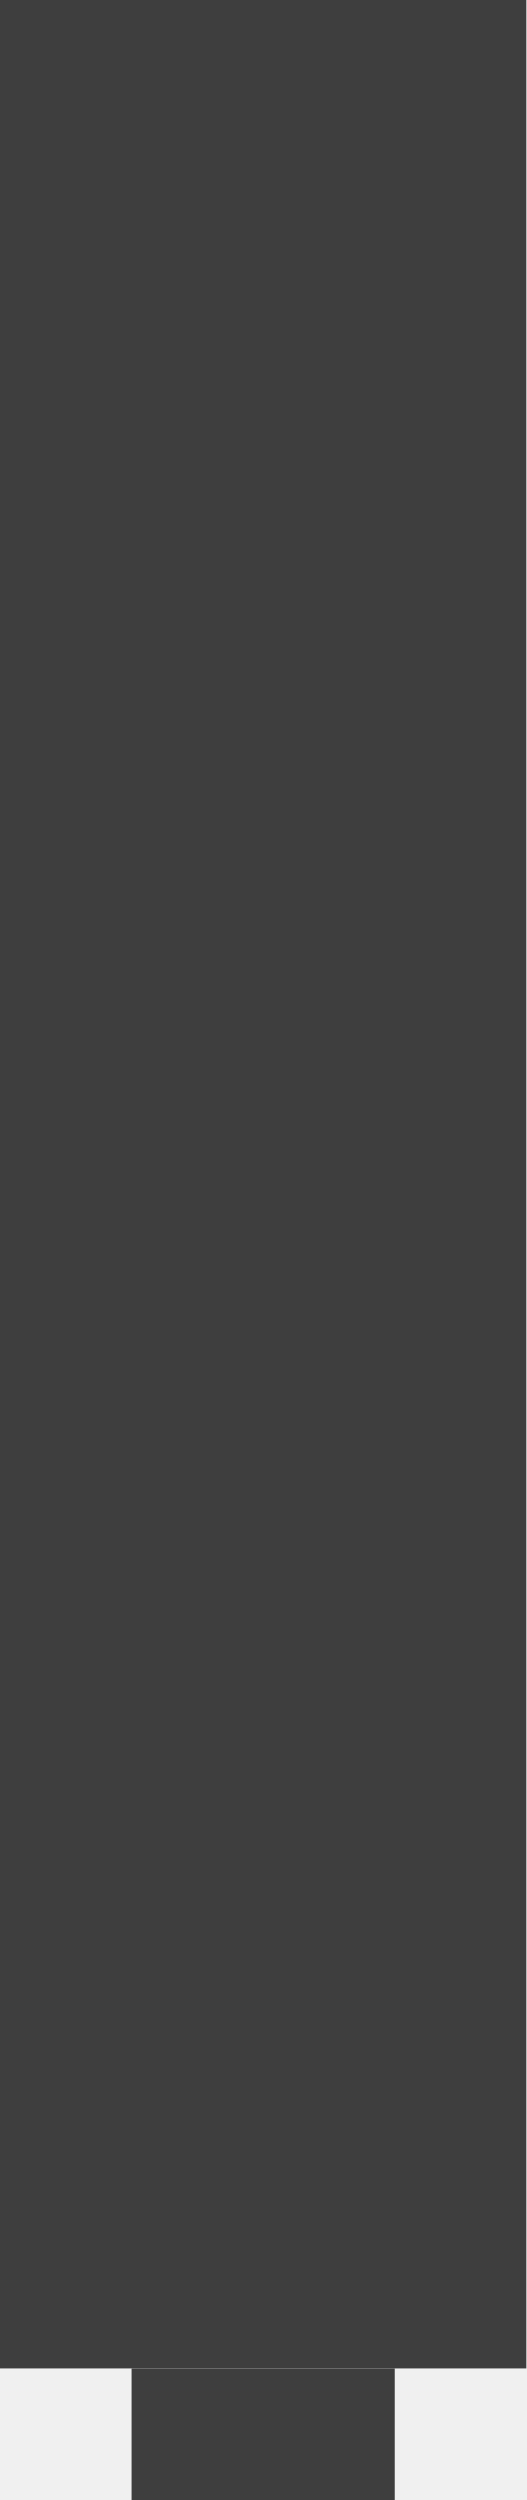
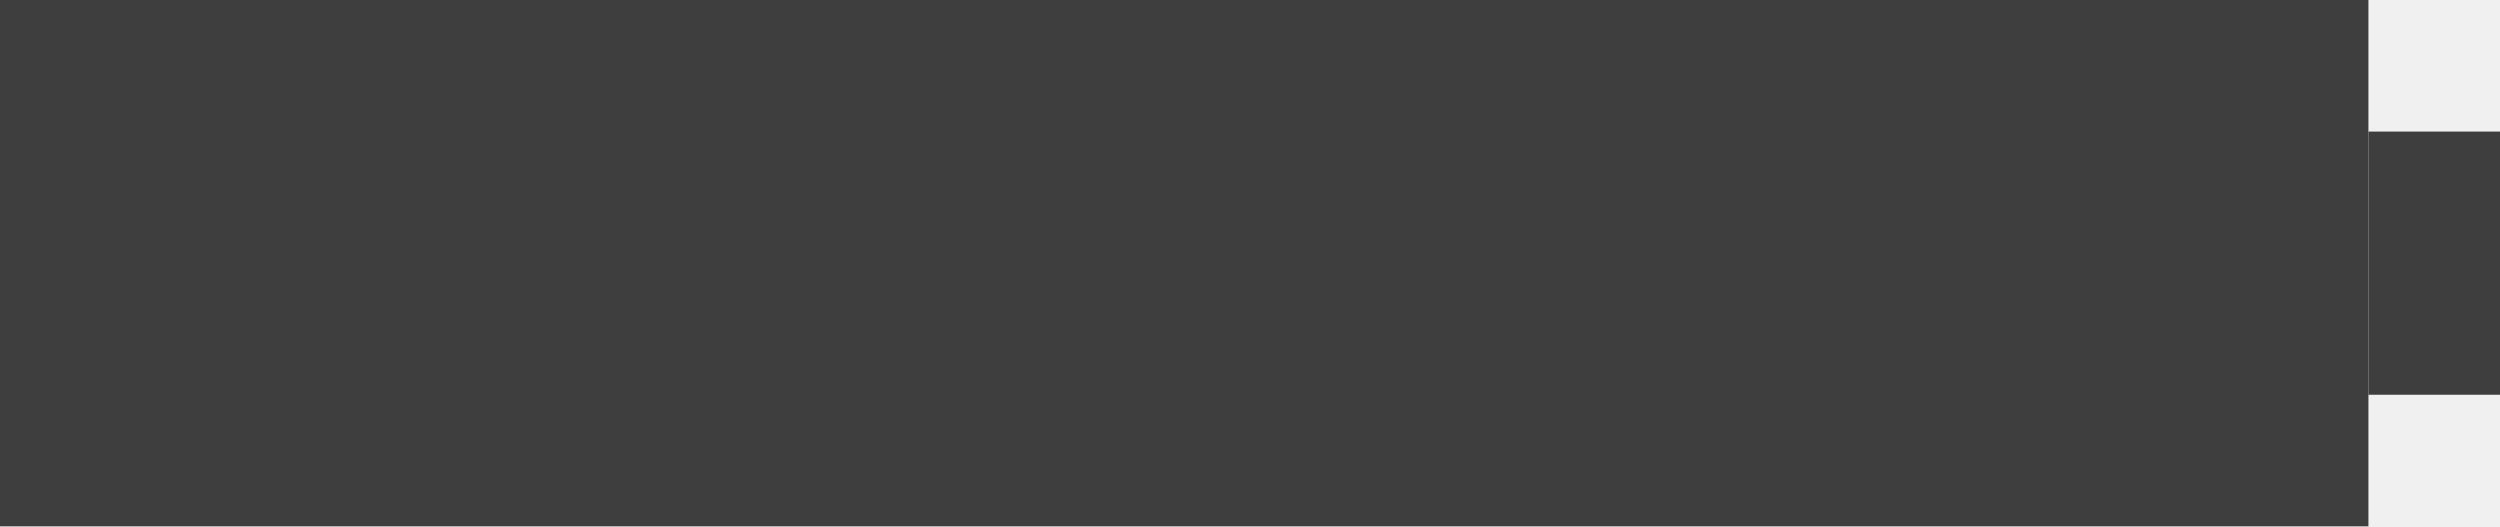
- <svg xmlns="http://www.w3.org/2000/svg" width="8" height="38" viewBox="0 0 8 38" fill="none">
-   <rect x="2" y="36" width="4" height="2" fill="#3E3E3E" />
-   <rect width="8" height="36" fill="#3E3E3E" />
+ <svg xmlns="http://www.w3.org/2000/svg" width="38" height="8" viewBox="0 0 38 8" fill="none">
+   <g clip-path="url(#clip0)">
+     <rect x="36" y="6" width="4" height="2" transform="rotate(-90 36 6)" fill="#3E3E3E" />
+     <rect y="8" width="8" height="36" transform="rotate(-90 0 8)" fill="#3E3E3E" />
+   </g>
+   <defs>
+     <clipPath id="clip0">
+       <rect width="8" height="38" fill="white" transform="translate(0 8) rotate(-90)" />
+     </clipPath>
+   </defs>
</svg>
